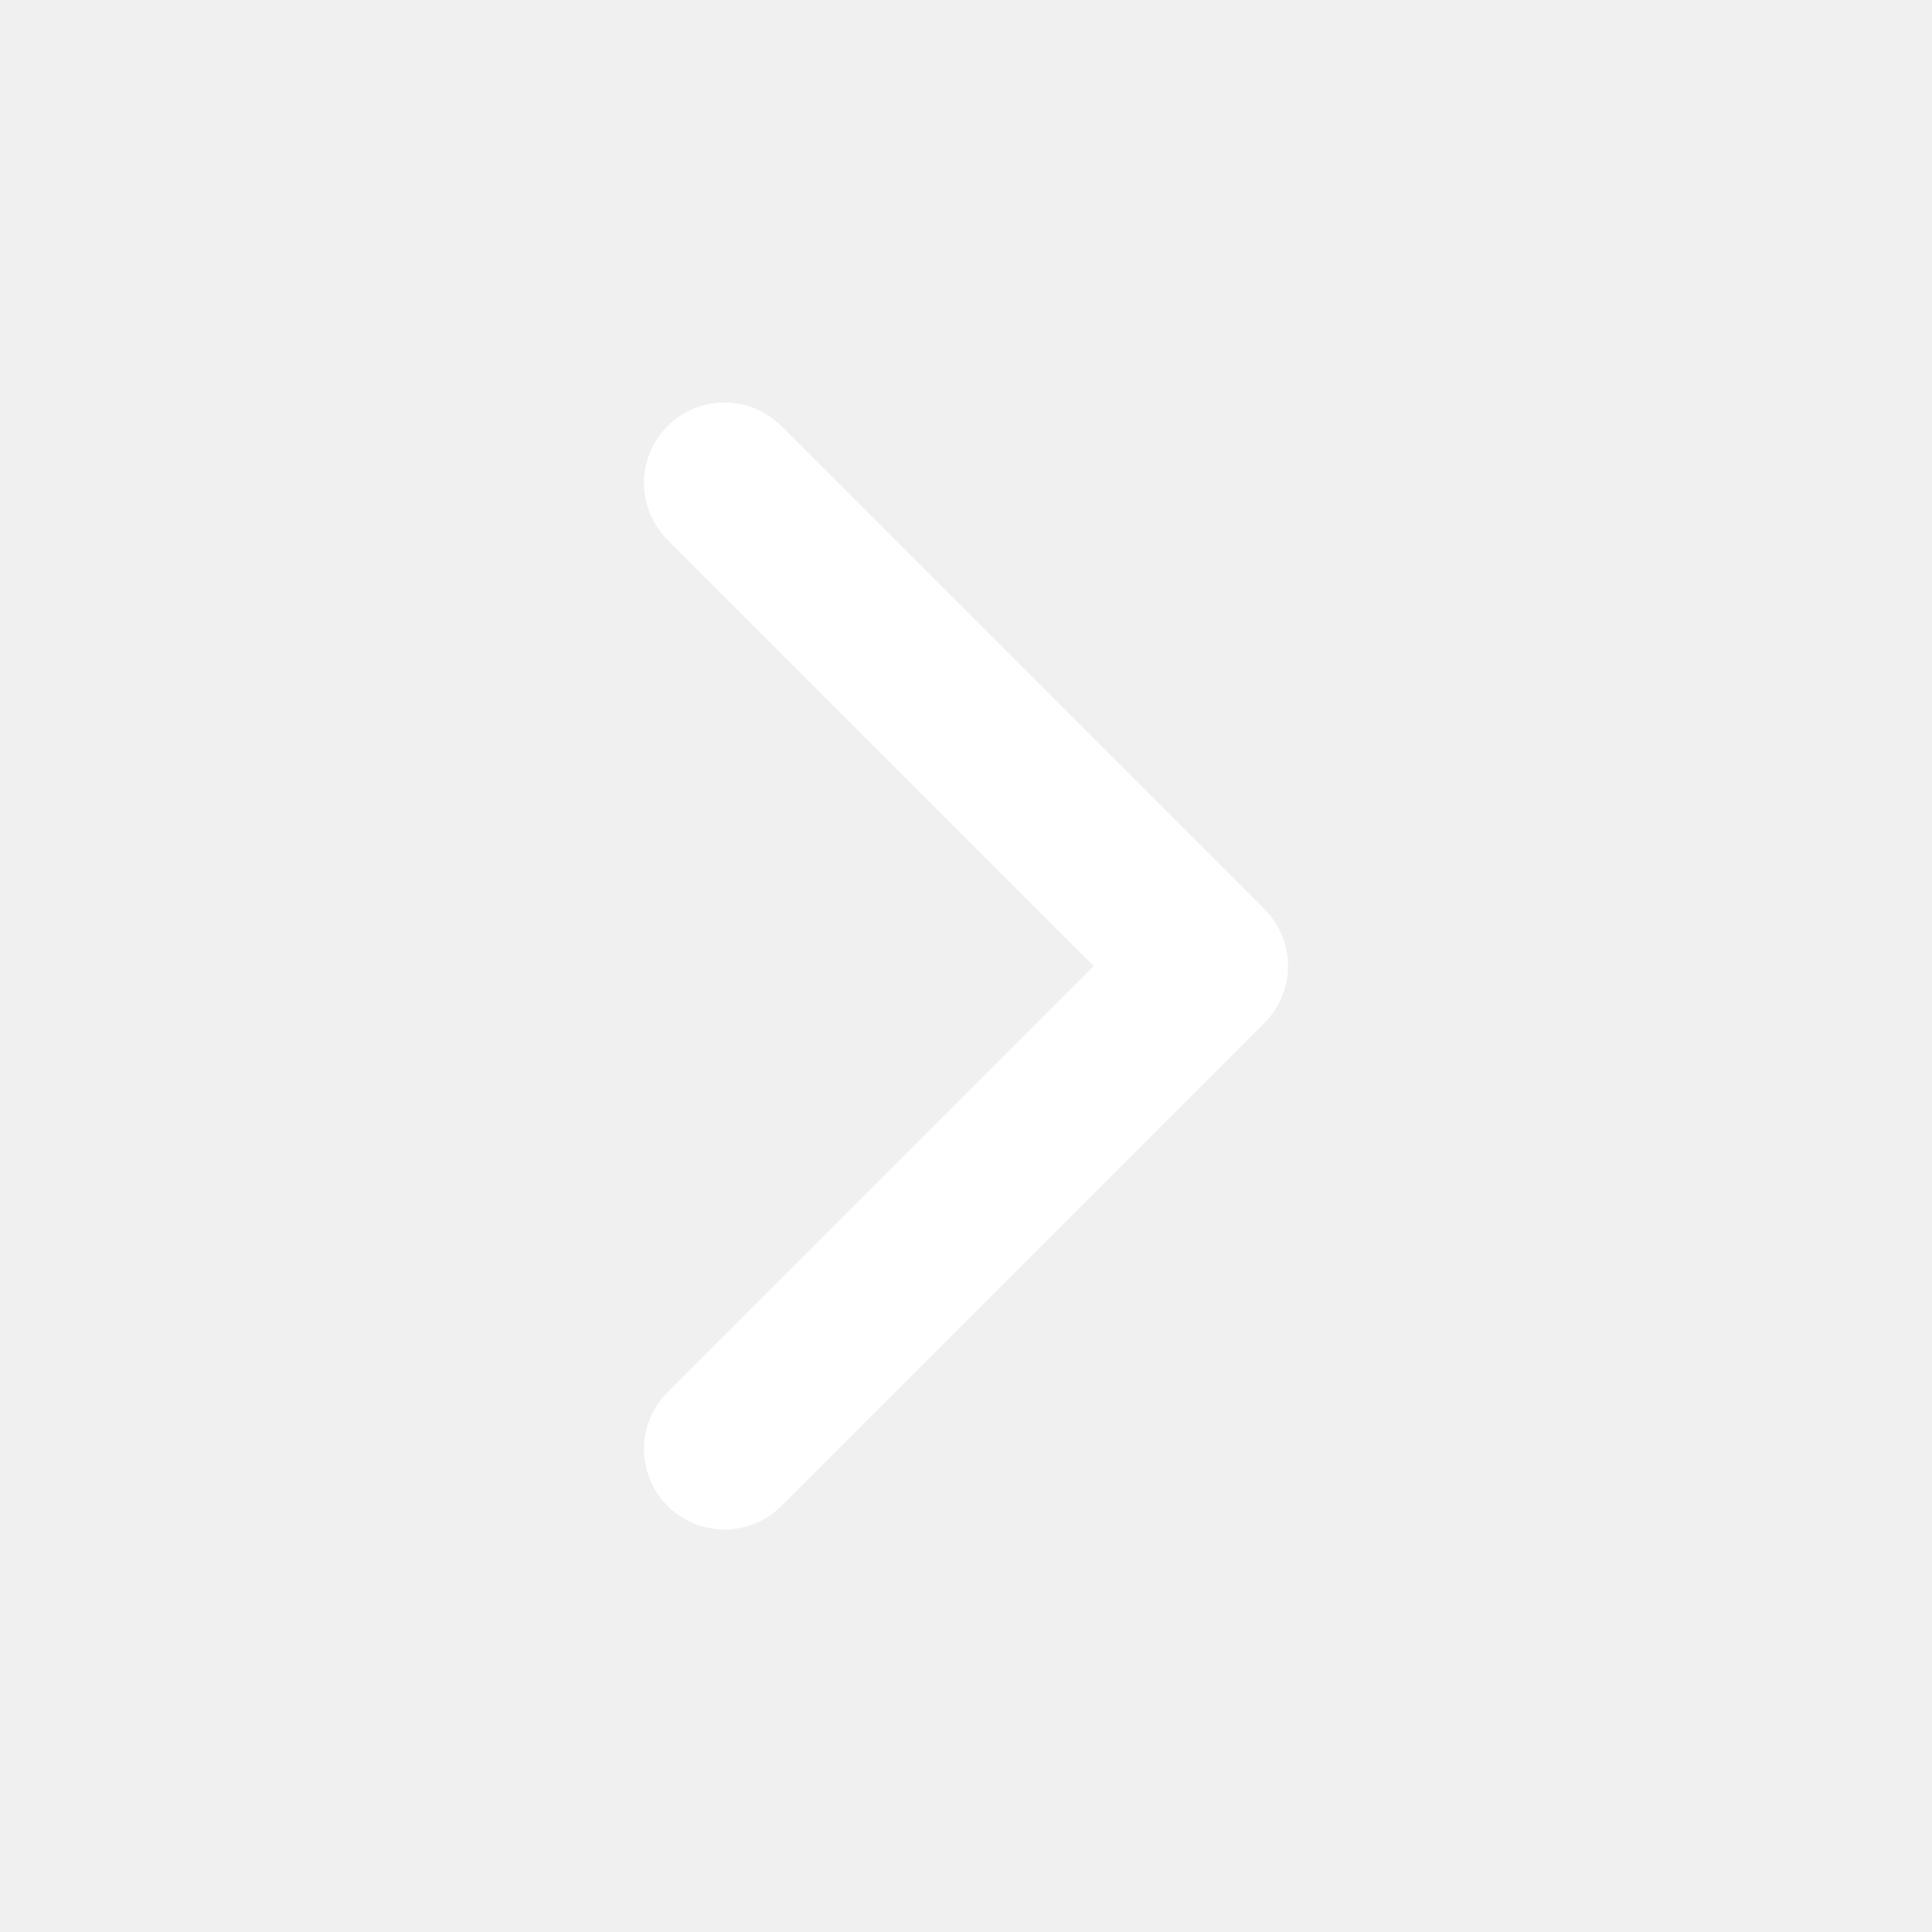
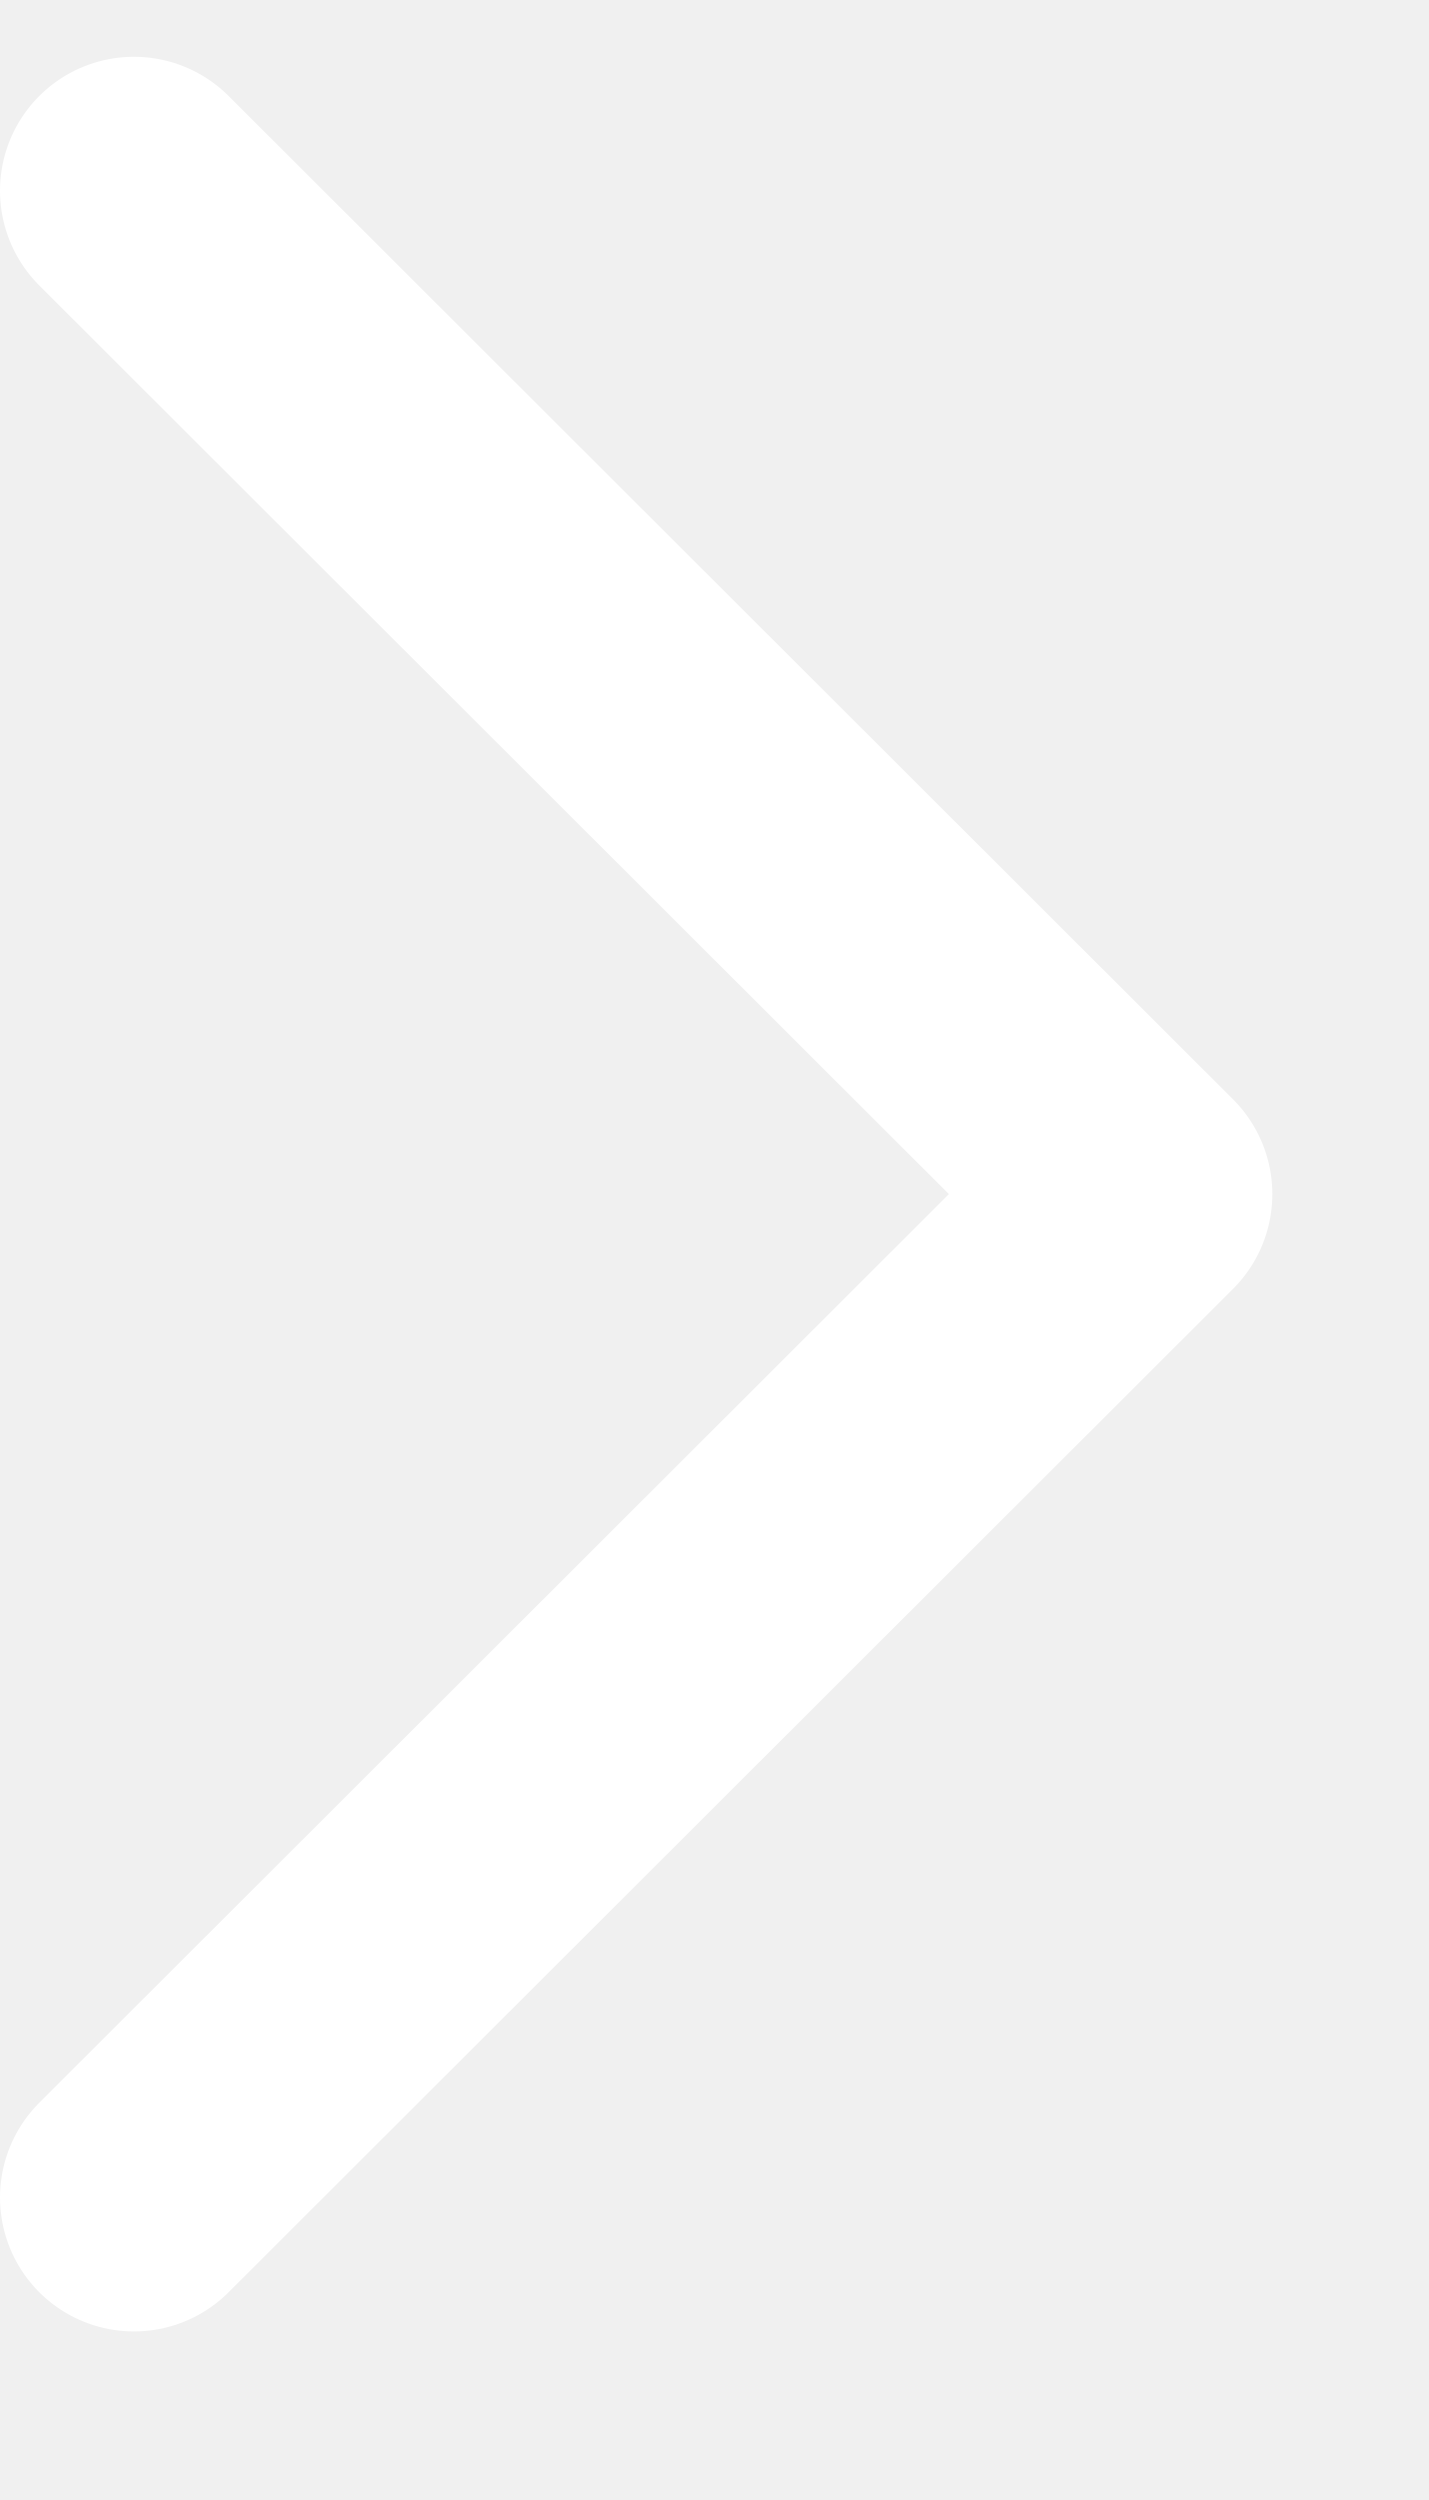
- <svg xmlns="http://www.w3.org/2000/svg" width="24" height="24" viewBox="0 0 24 24" fill="none">
-   <path d="M9 18L15 12L9 6" stroke="white" stroke-width="2" stroke-linecap="round" stroke-linejoin="round" />
+ <svg xmlns="http://www.w3.org/2000/svg" width="8" height="14" viewBox="0 0 8 14" fill="none">
+   <path d="M0.75 1.068L6.375 6.687L0.75 12.306" stroke="white" stroke-width="1.5" stroke-linecap="round" stroke-linejoin="round" />
</svg>
